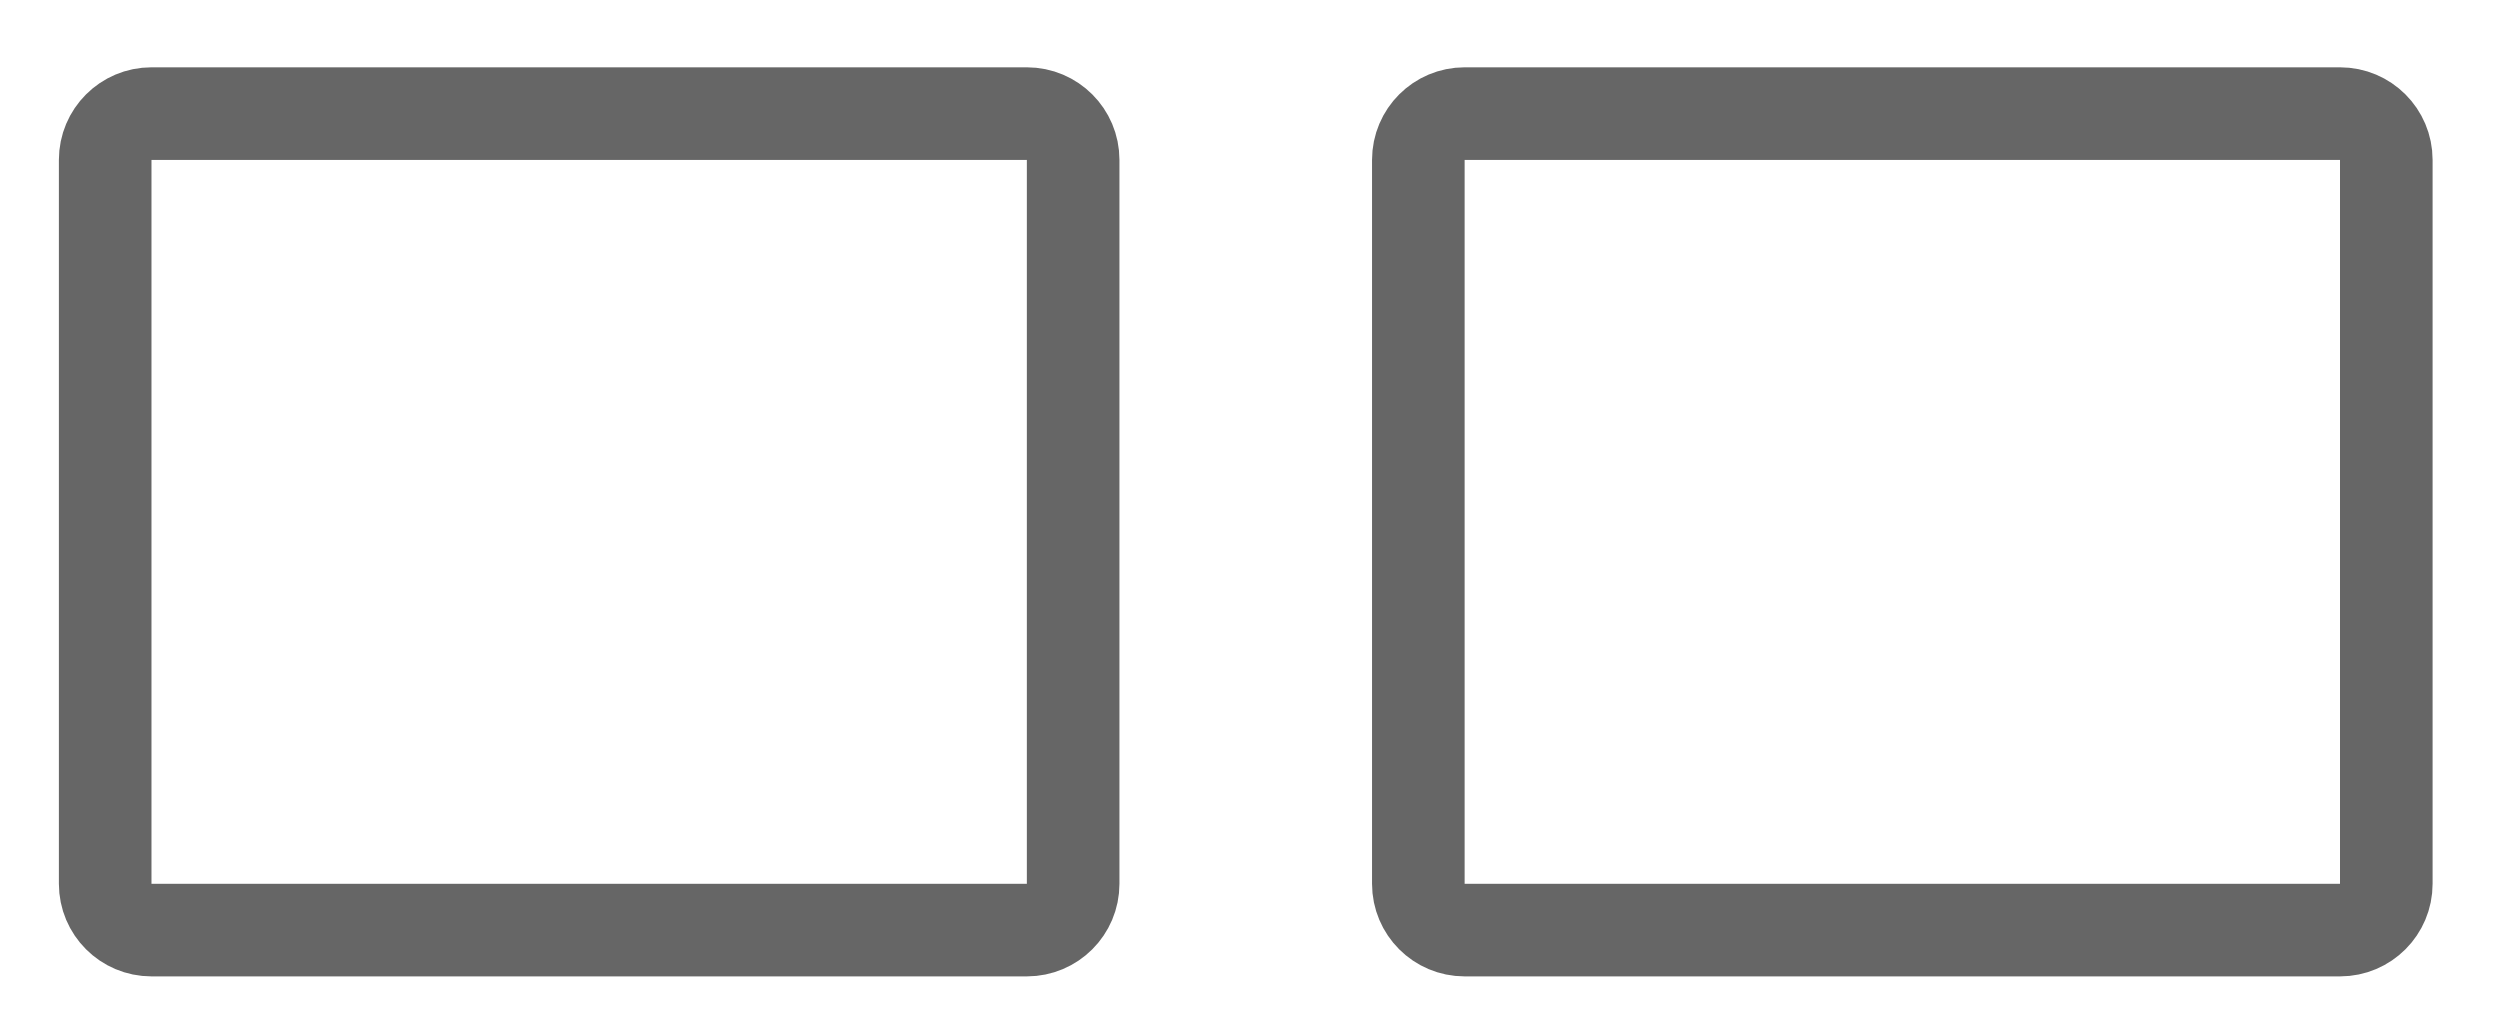
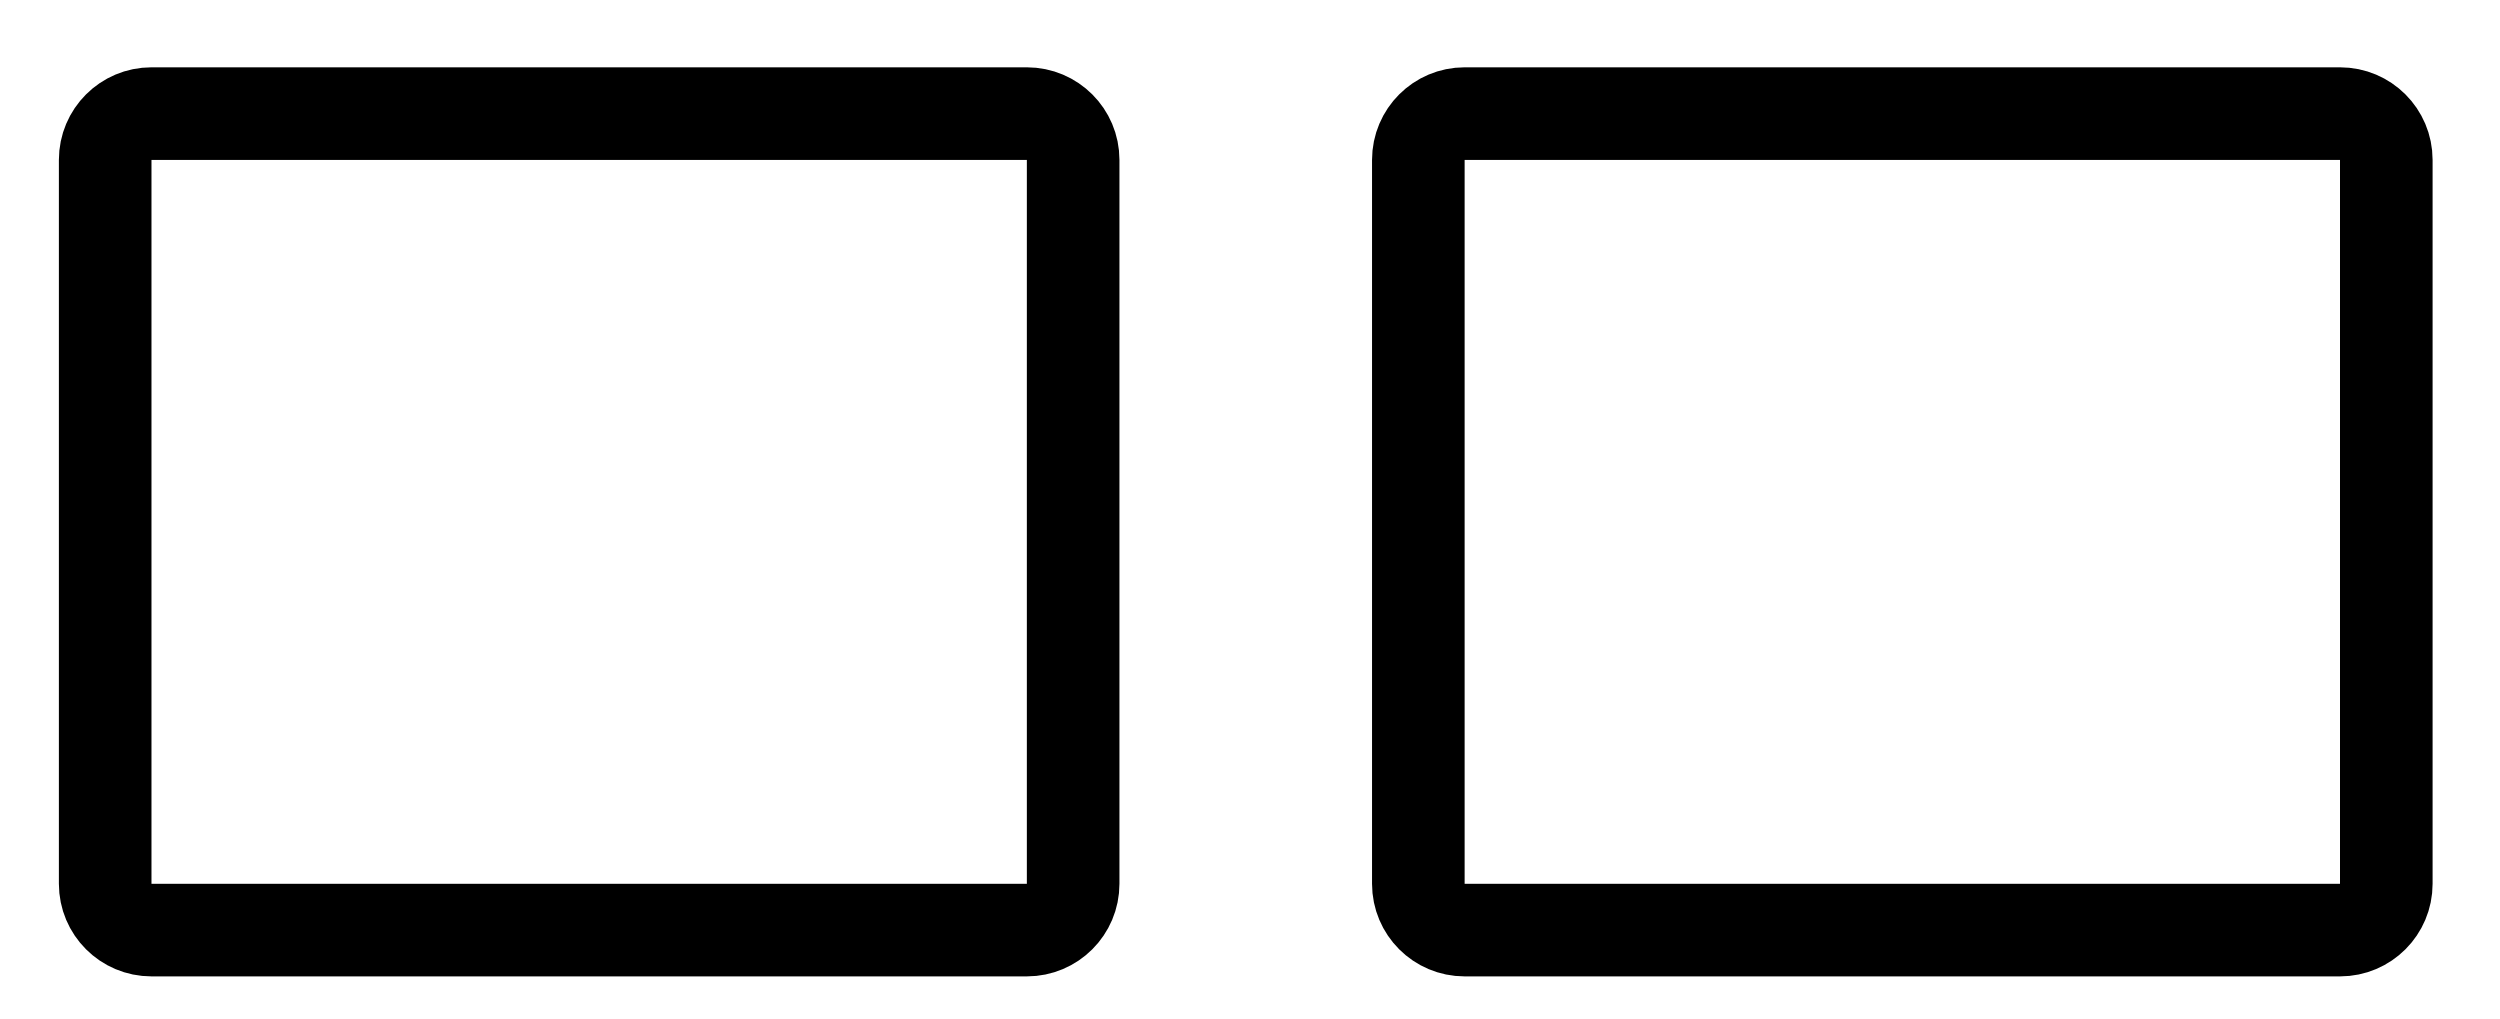
<svg xmlns="http://www.w3.org/2000/svg" width="27" height="11" viewBox="0 0 27 11" fill="none">
-   <rect x="1.136" y="1.227" width="10.454" height="8.818" rx="0.5" stroke="#666666" />
-   <rect x="15.318" y="1.227" width="10.454" height="8.818" rx="0.5" stroke="#666666" />
+   <rect x="1.136" y="1.227" width="10.454" height="8.818" rx="0.5" stroke="currentColor" />
+   <rect x="15.318" y="1.227" width="10.454" height="8.818" rx="0.5" stroke="currentColor" />
</svg>
